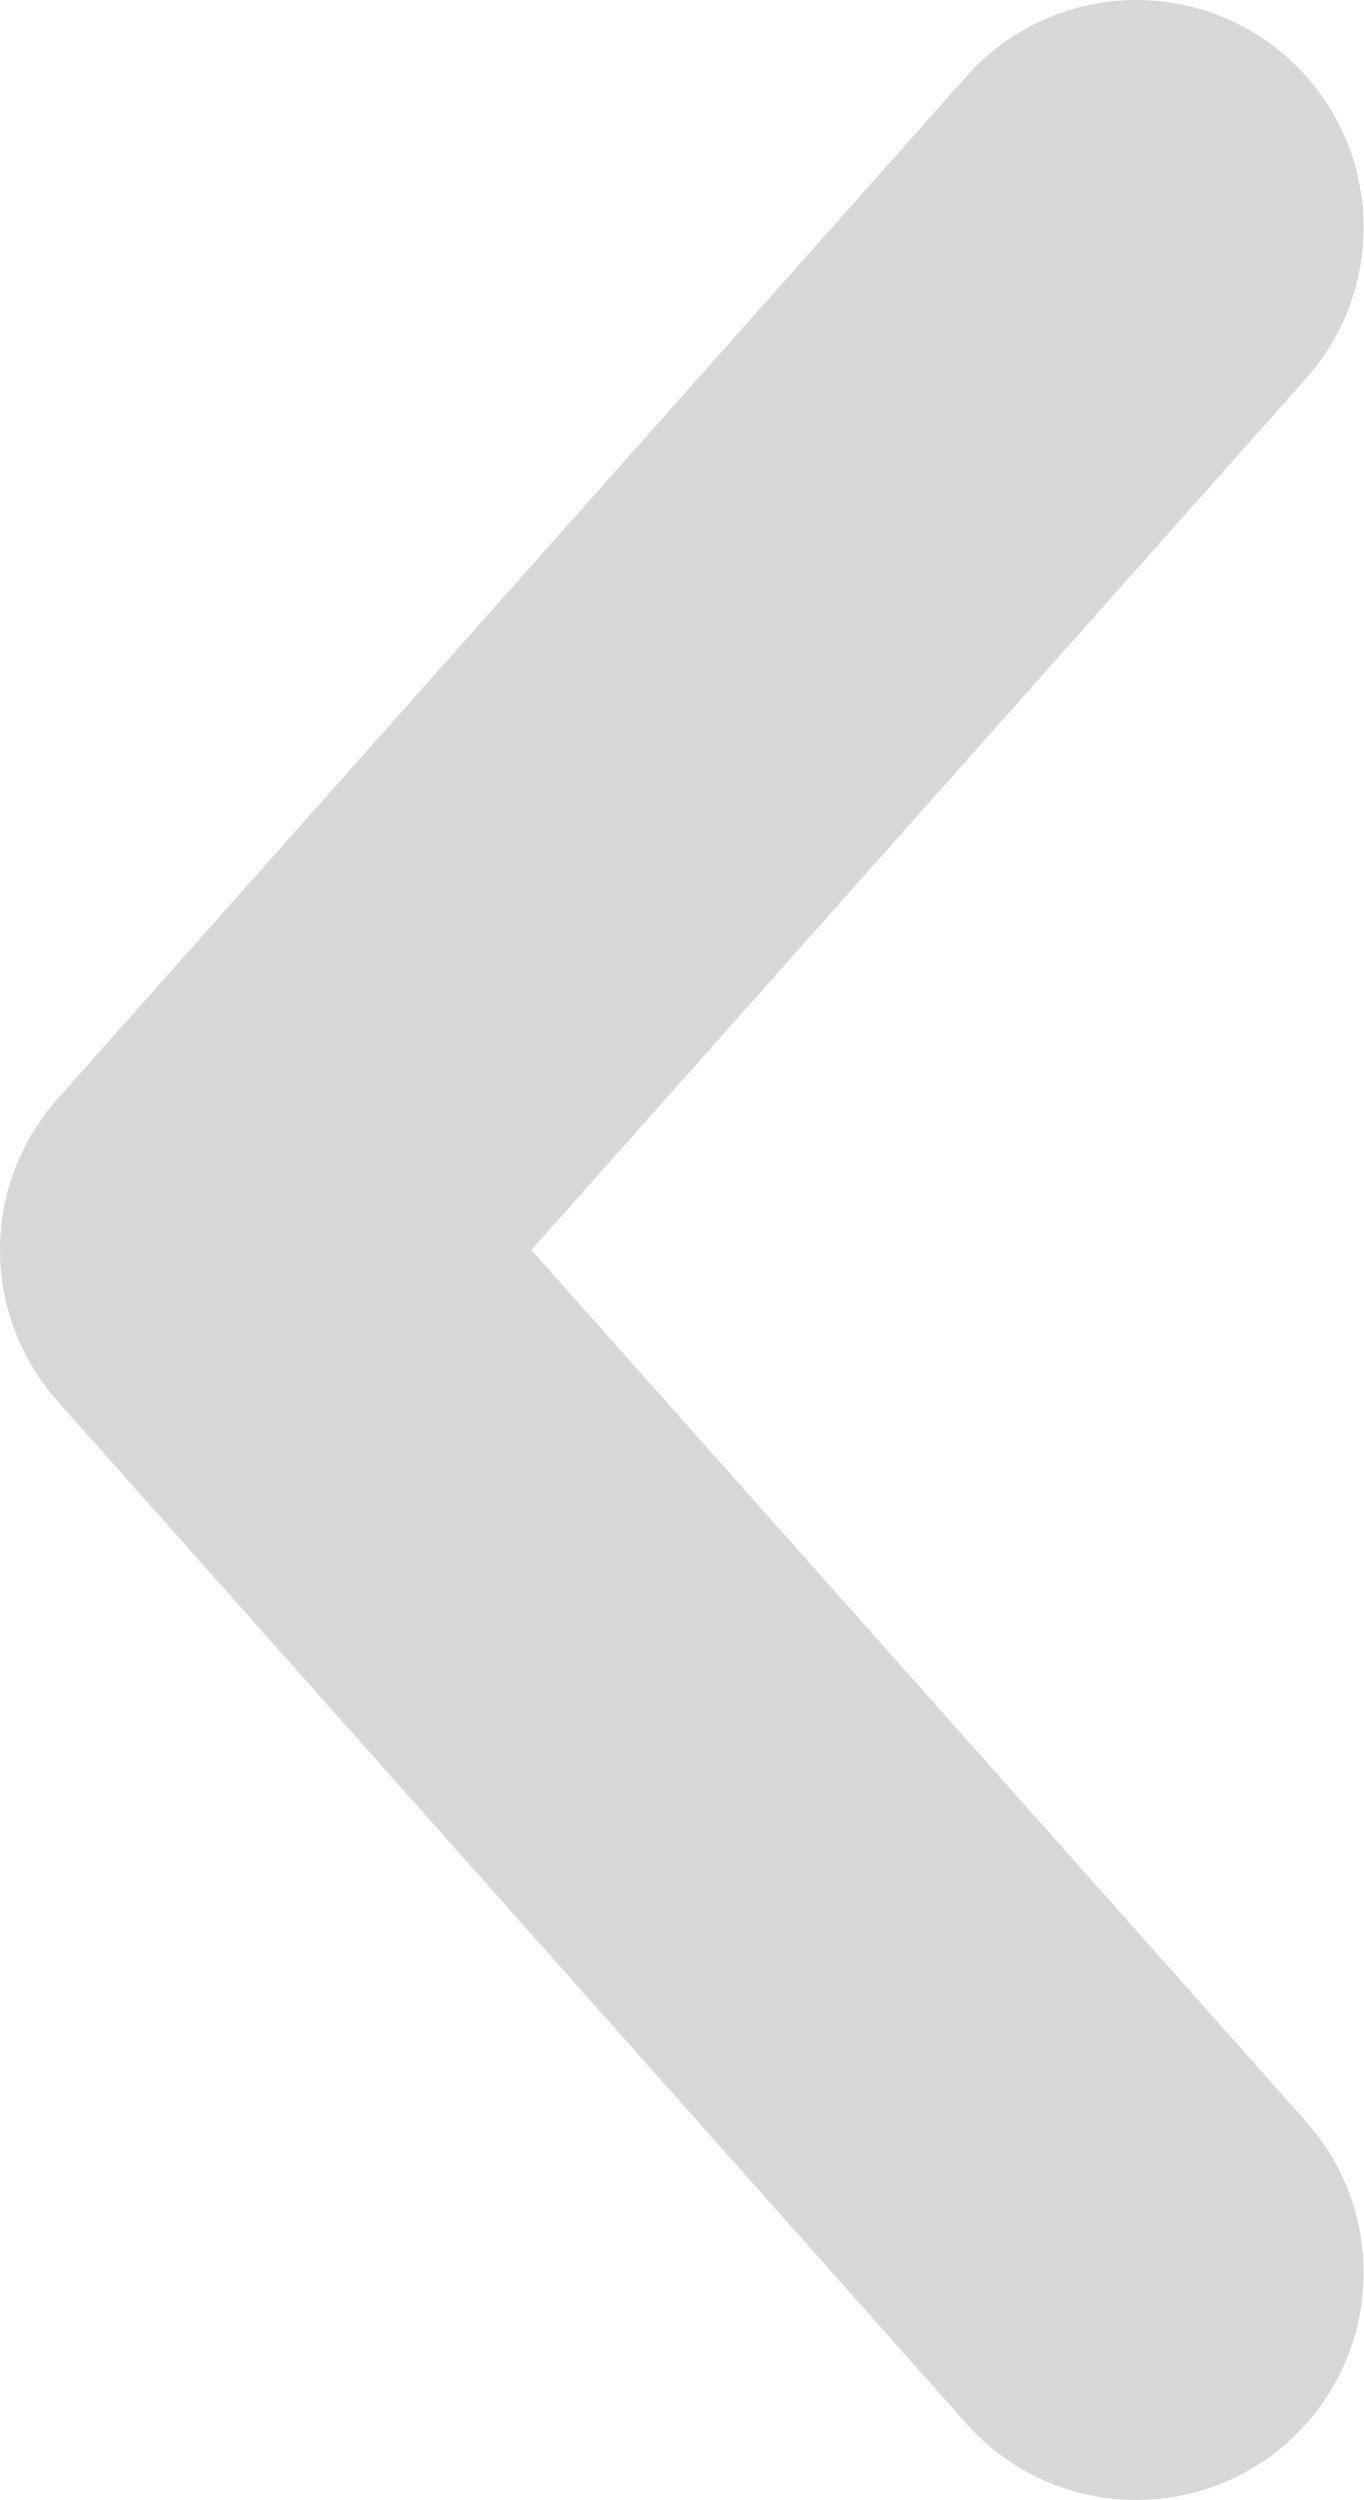
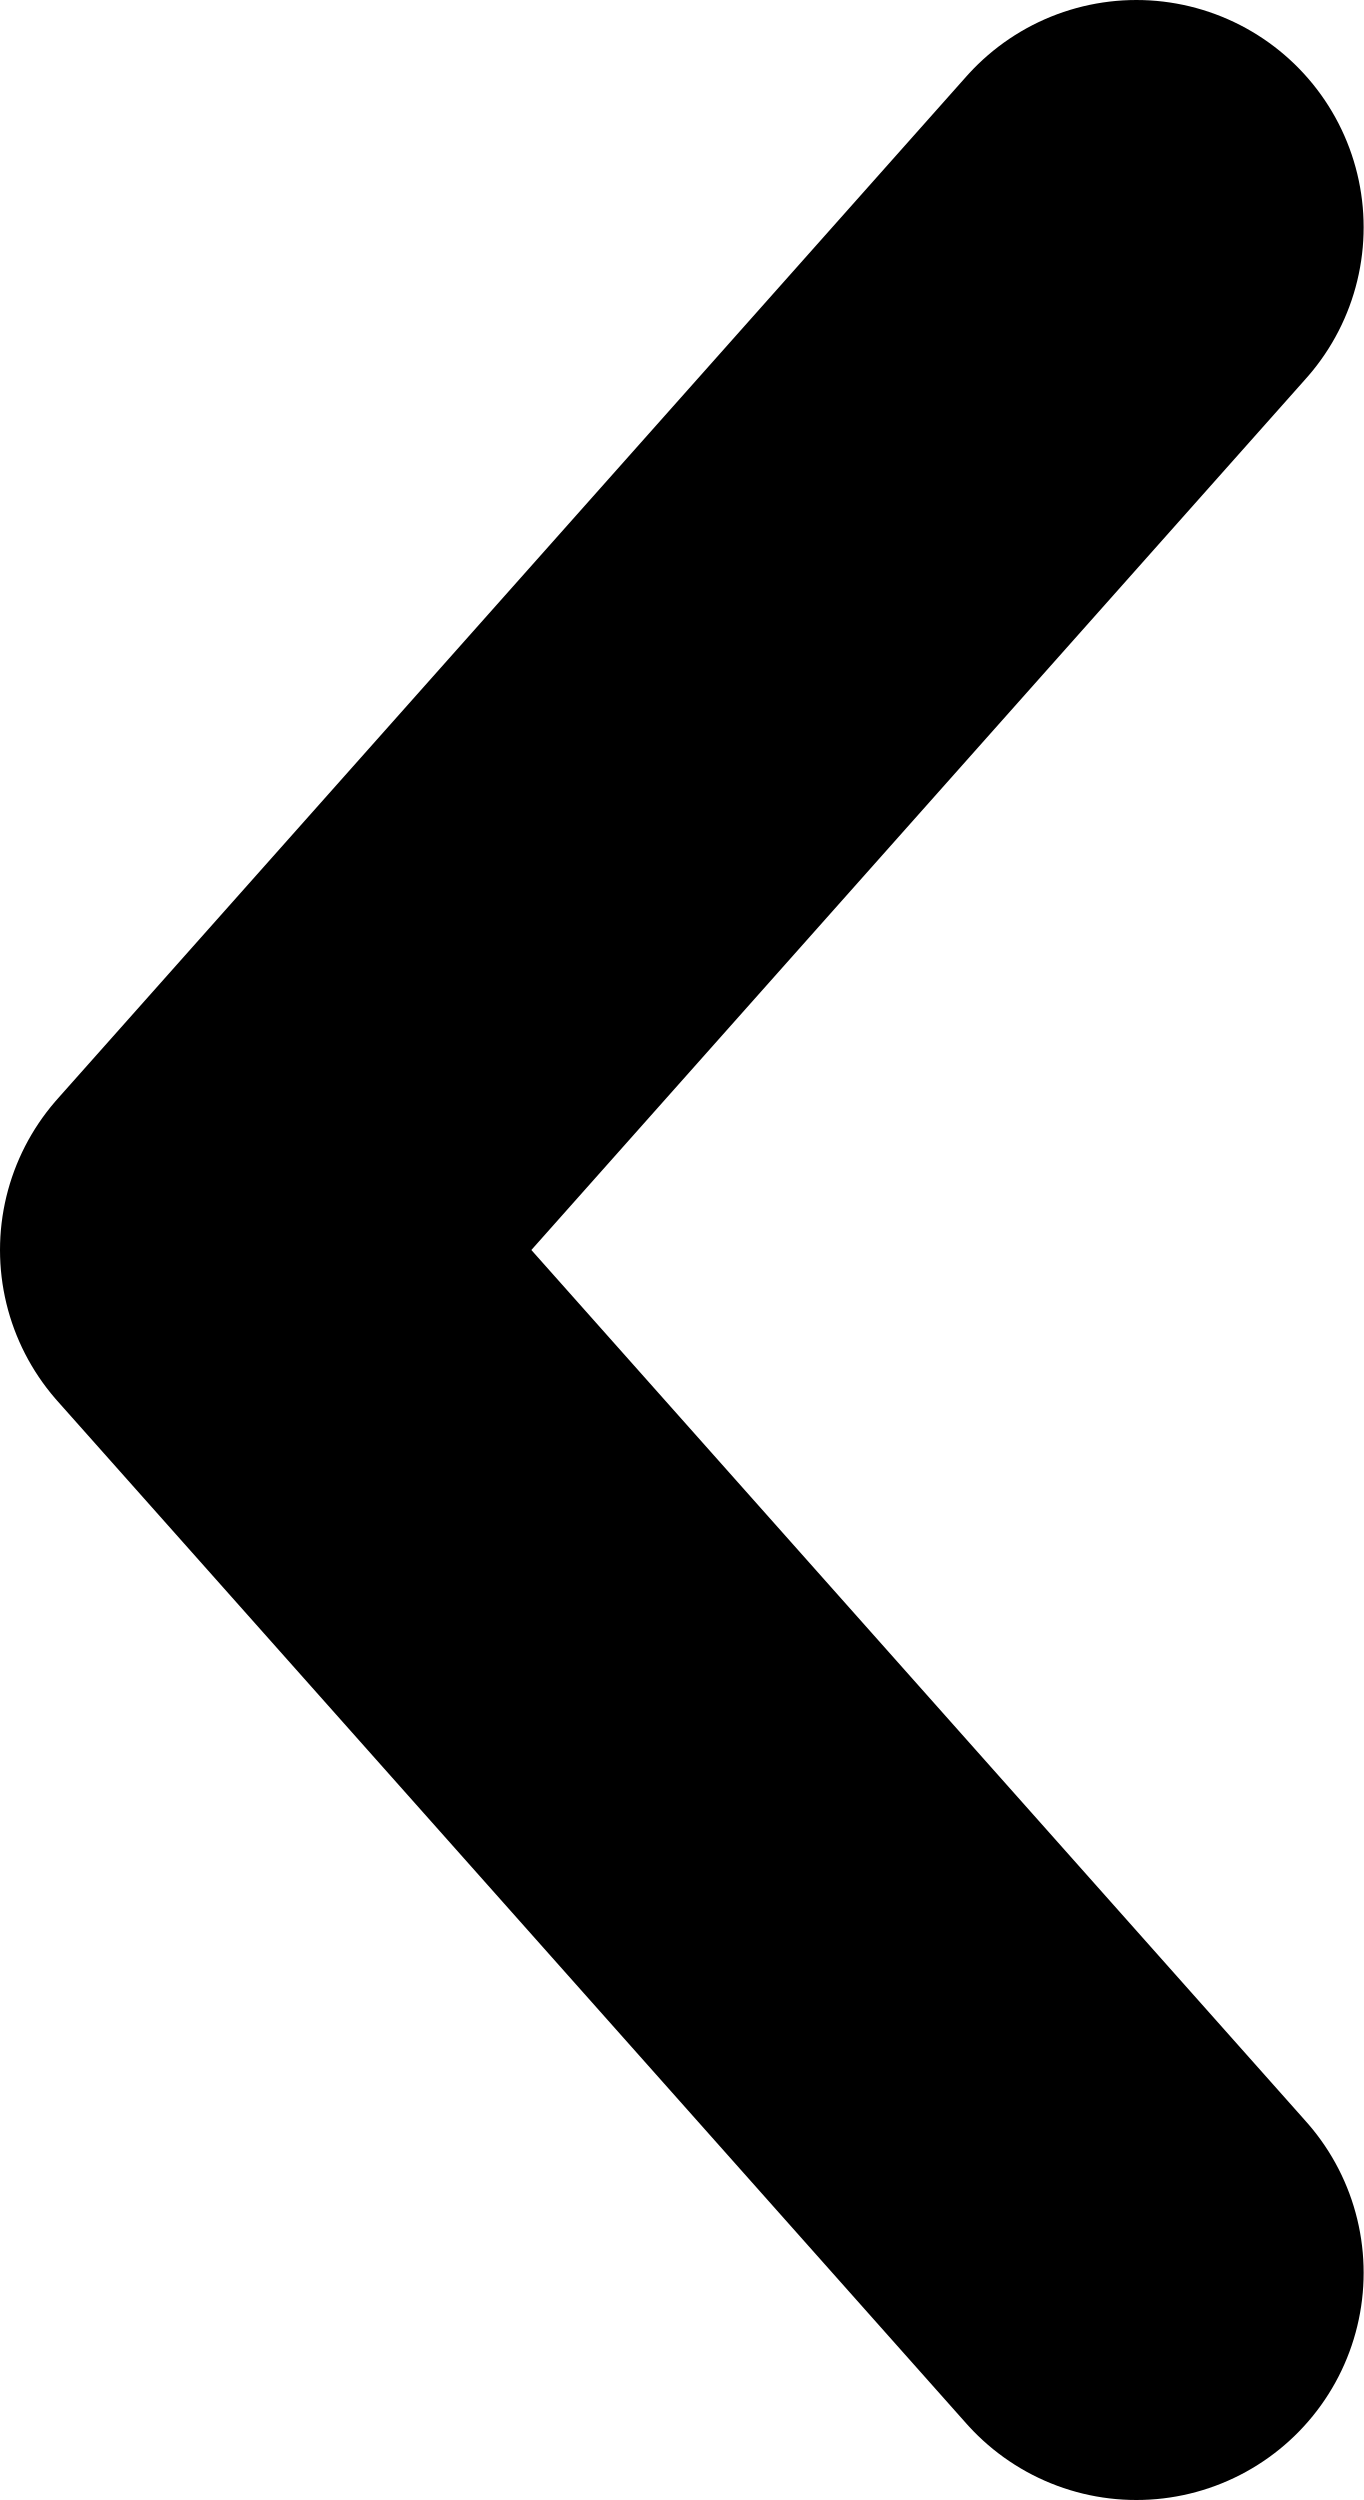
<svg xmlns="http://www.w3.org/2000/svg" width="6" height="11" viewBox="0 0 6 11" fill="none">
-   <path d="M5 10L1 5.5L5 1" stroke="#D7D7D7" stroke-width="2" stroke-linecap="round" stroke-linejoin="round" />
+   <path d="M5 10L1 5.5L5 1" stroke="#000" stroke-width="2" stroke-linecap="round" stroke-linejoin="round" />
</svg>
